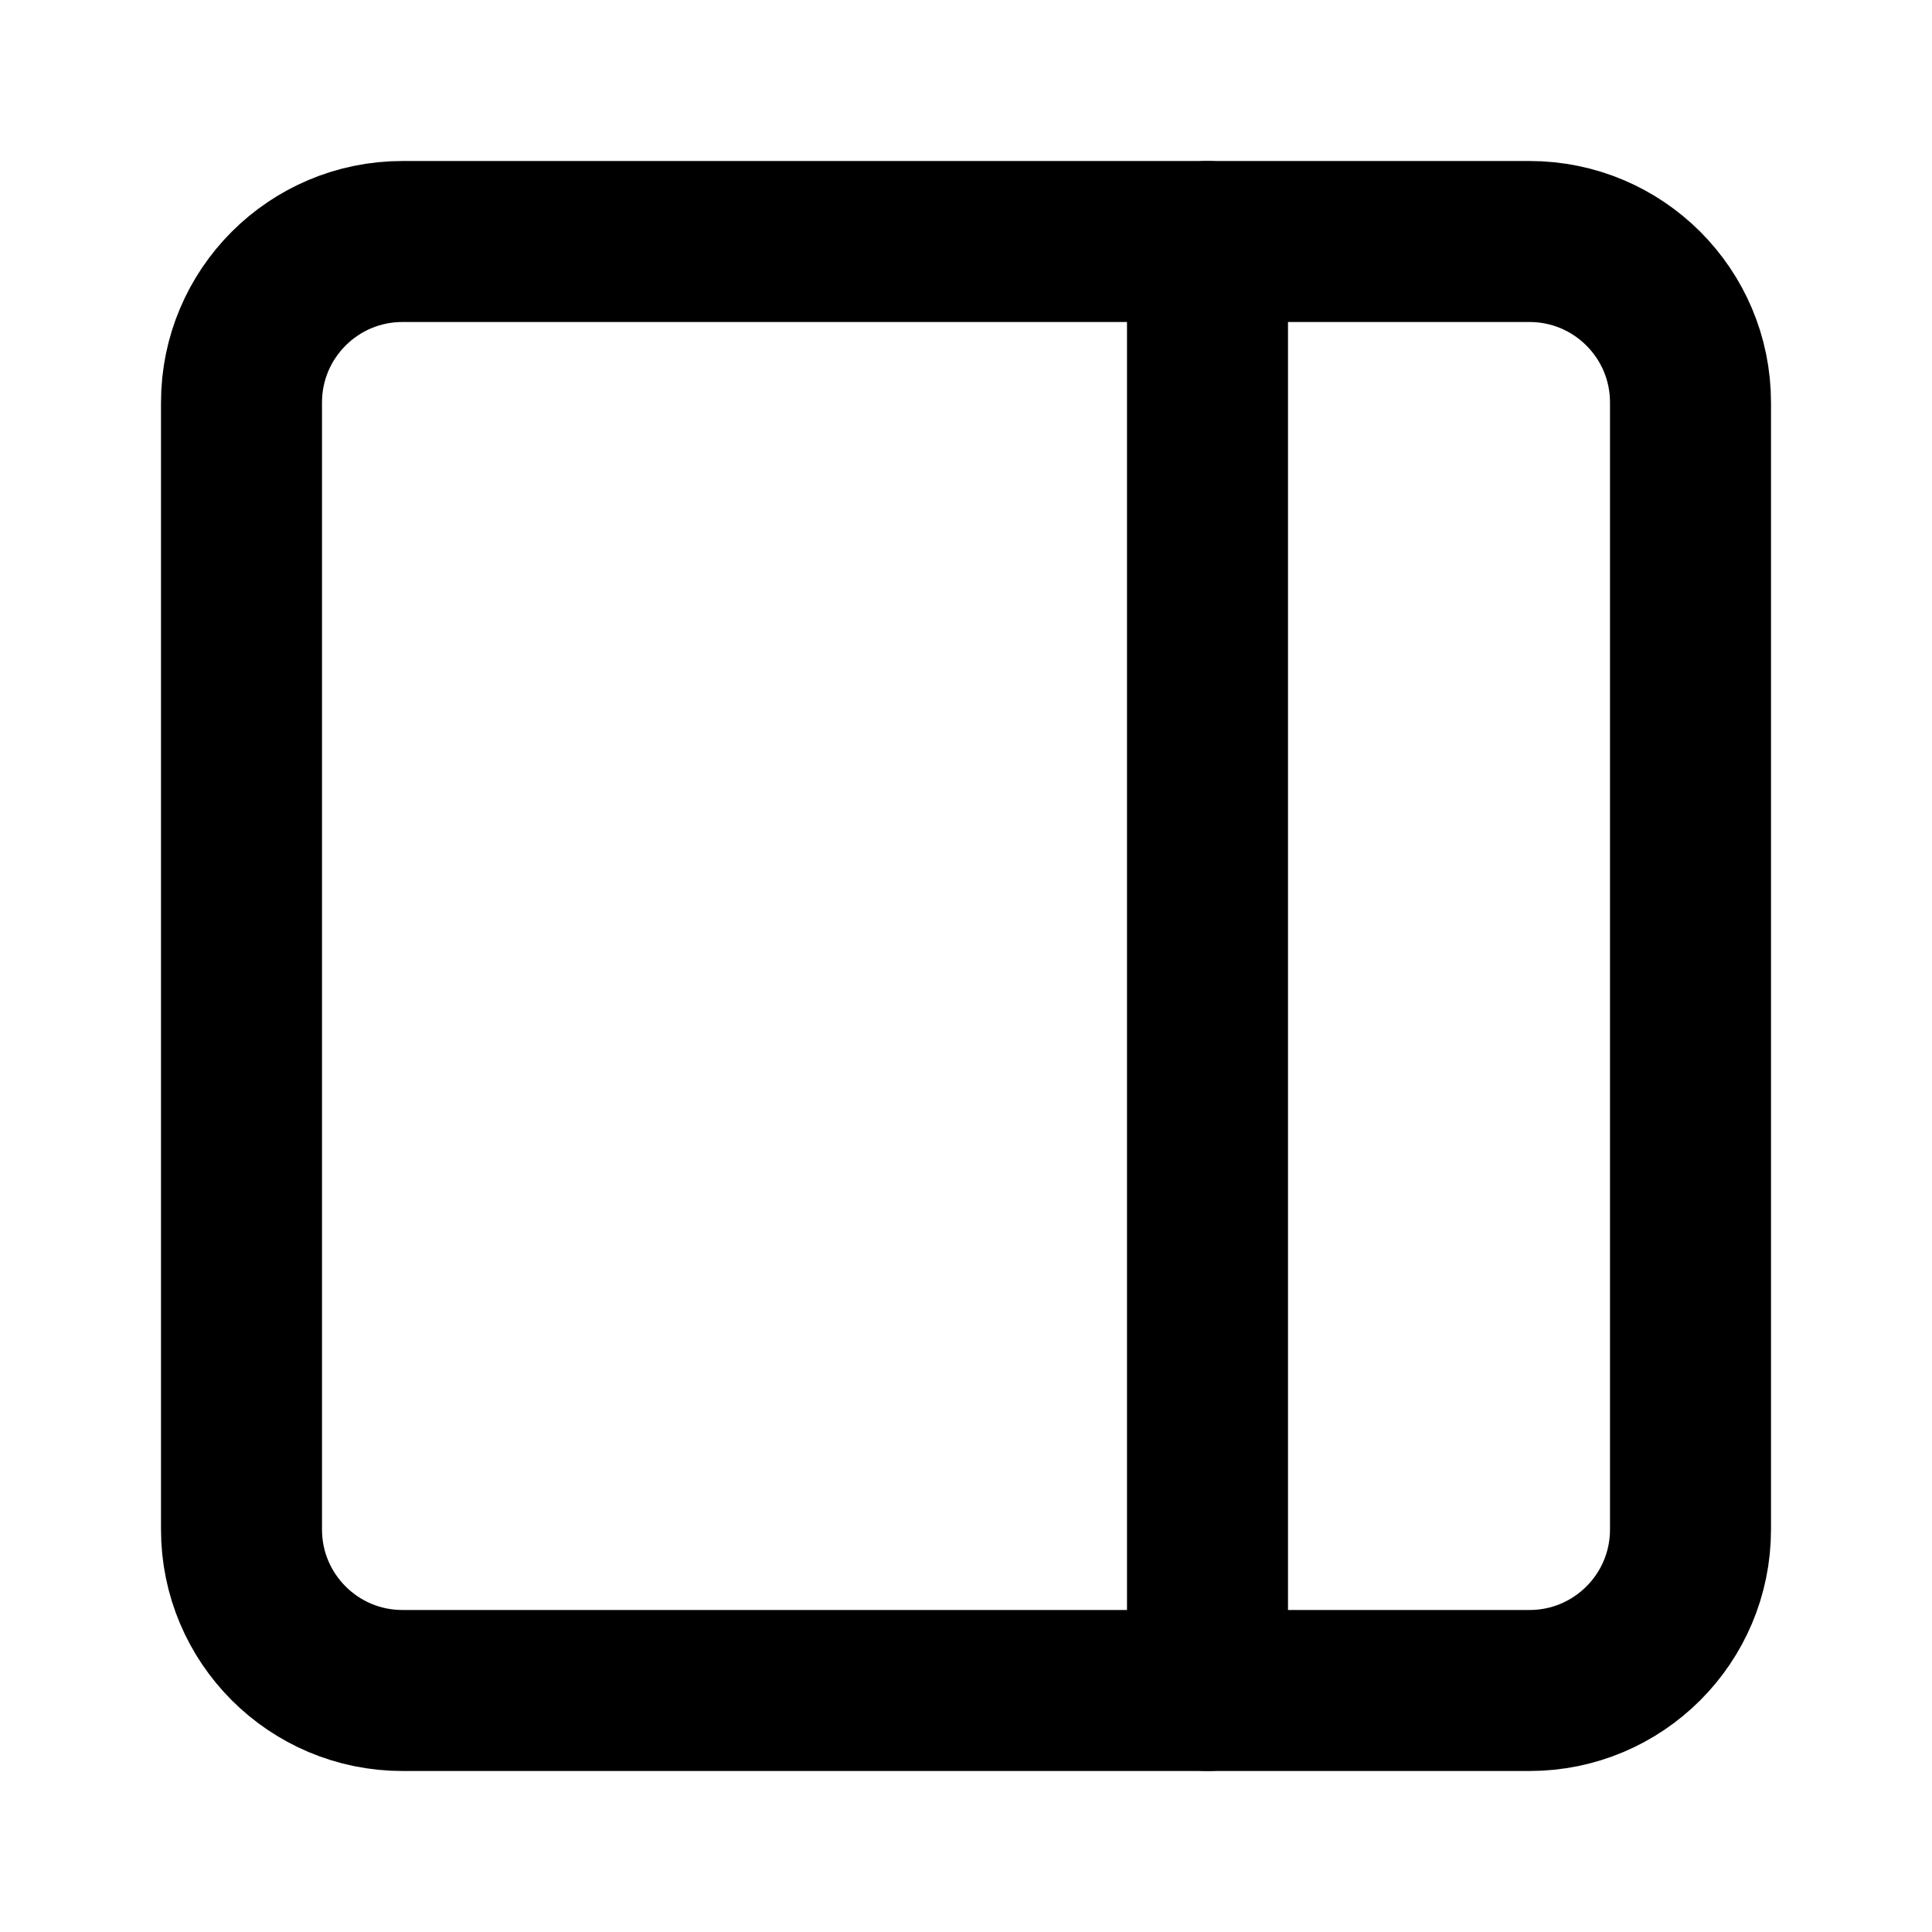
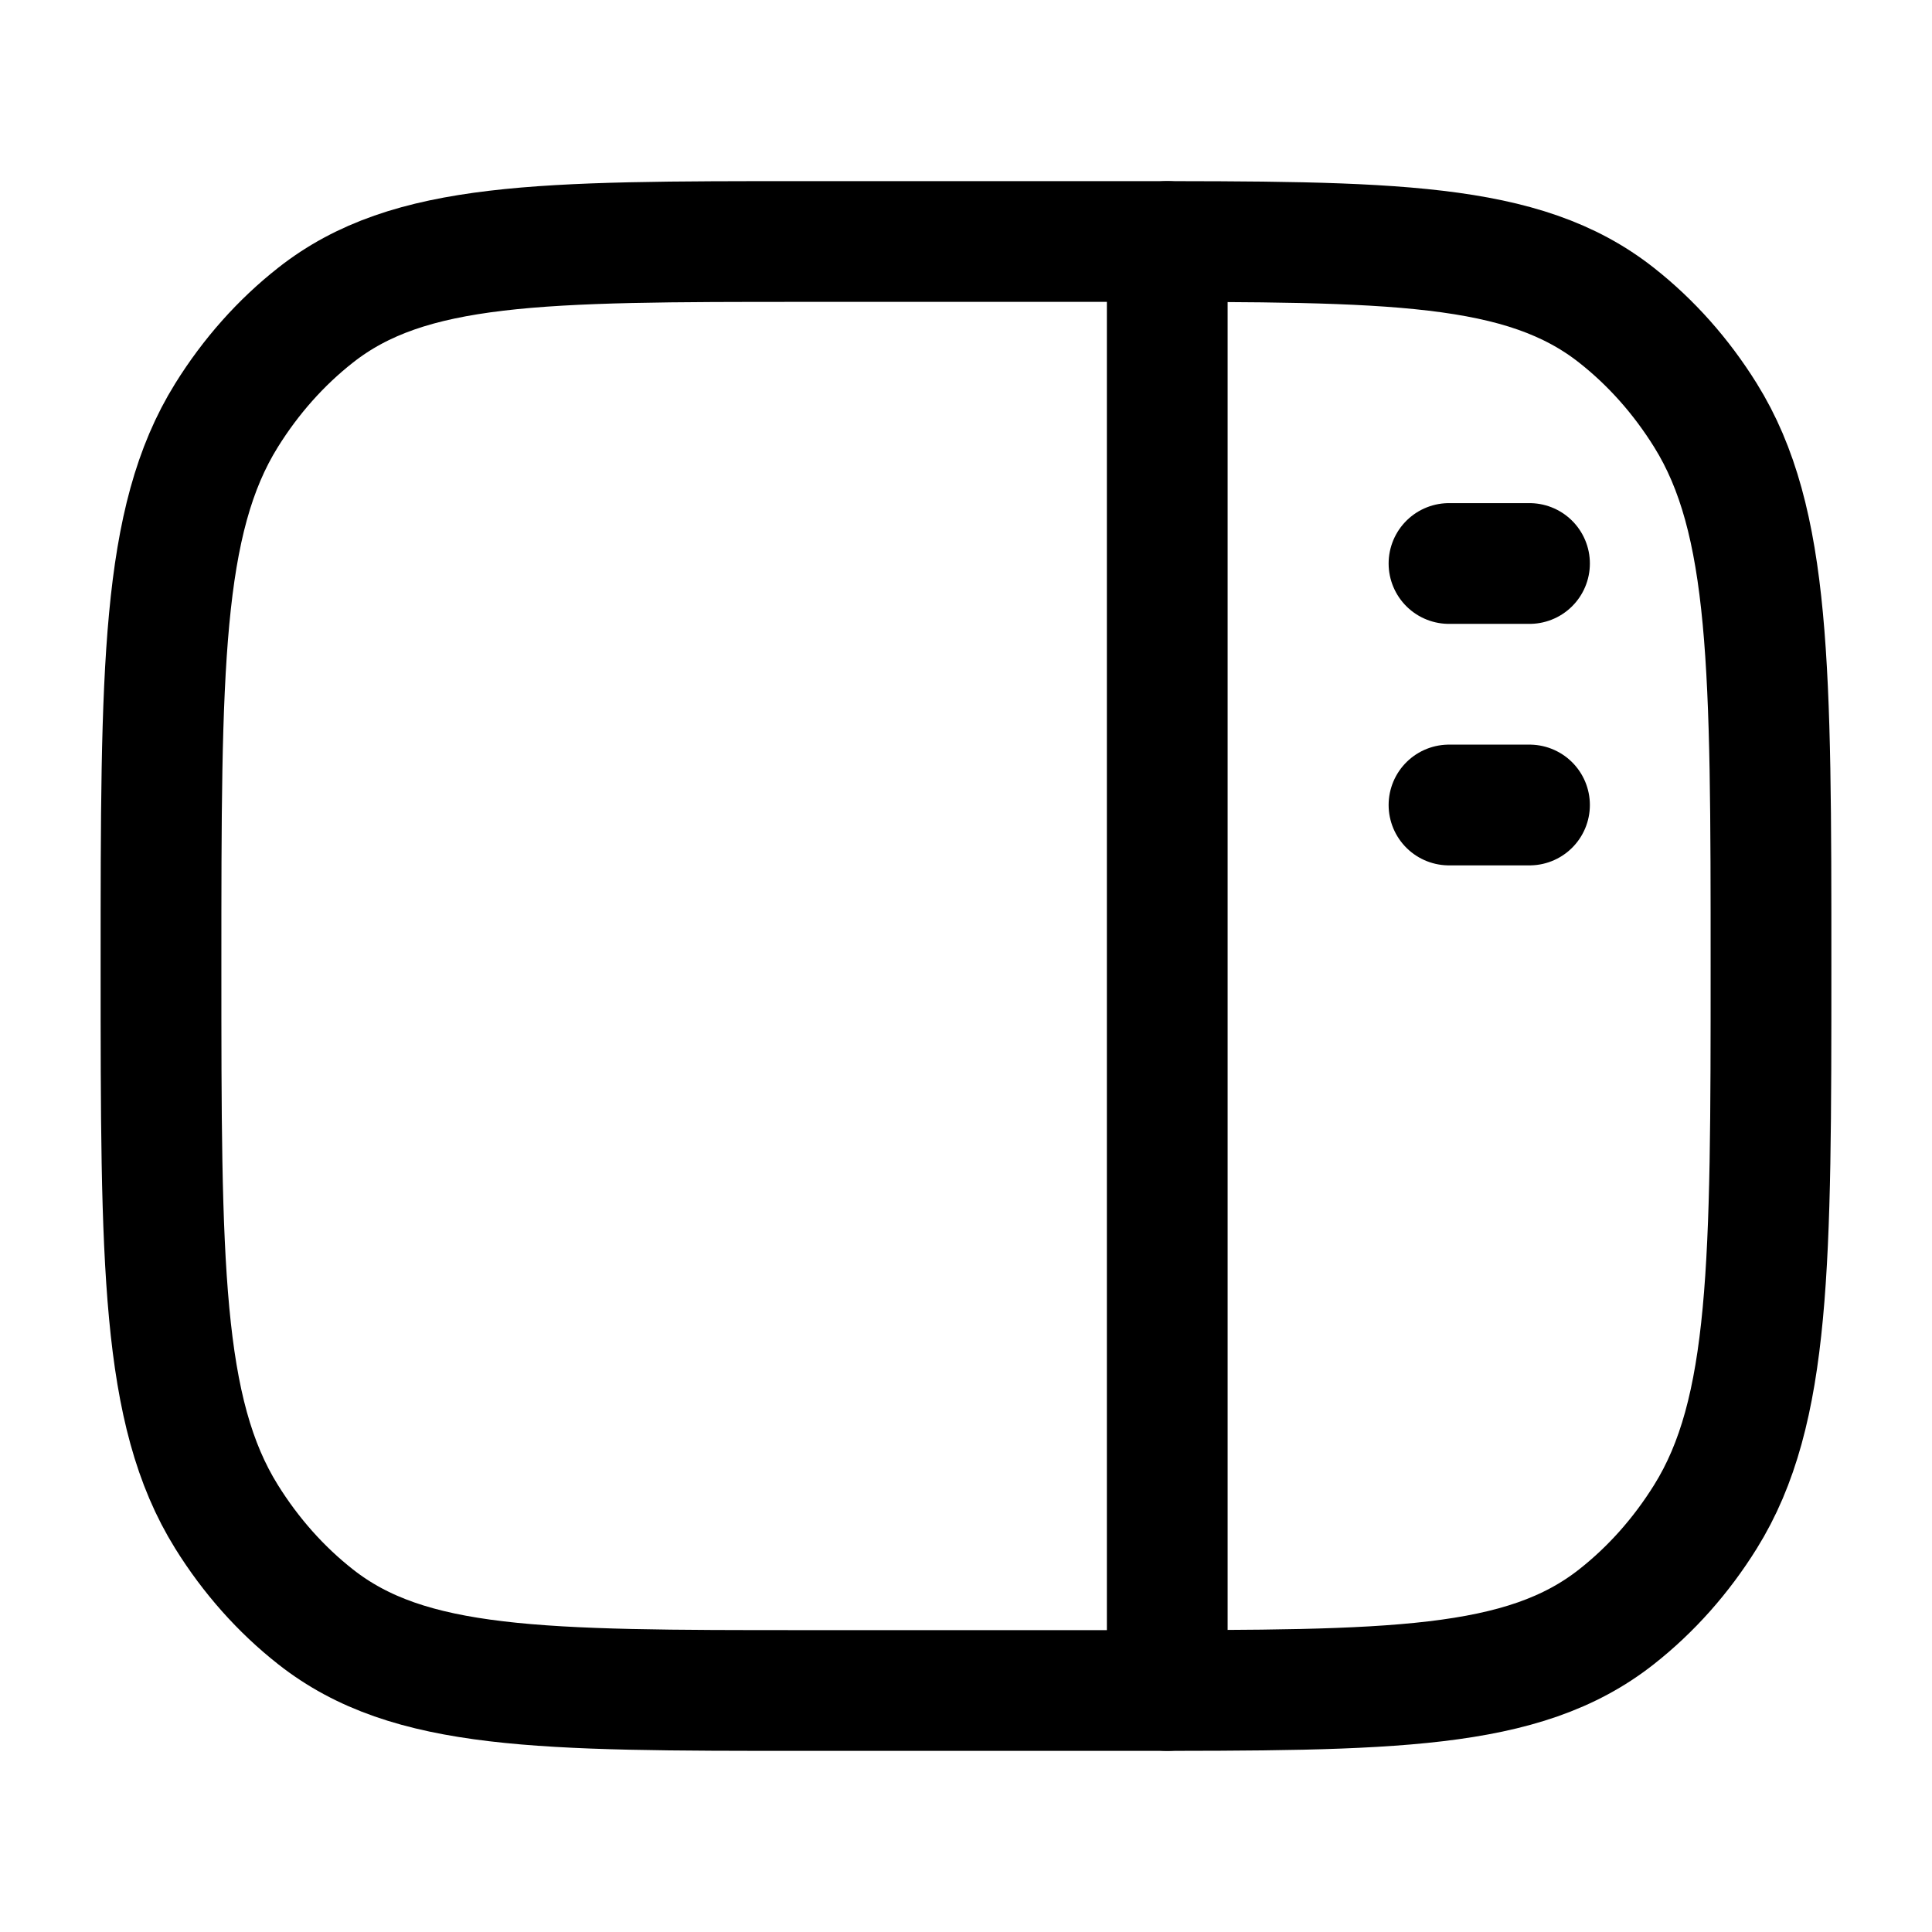
- <svg xmlns="http://www.w3.org/2000/svg" width="24" height="24" viewBox="0 0 24 24">
-   <g fill="none" stroke="currentColor" stroke-linecap="round" stroke-linejoin="round" stroke-width="2">
-     <rect width="18" height="18" x="3" y="3" rx="2" />
-     <path d="M15 3v18" />
-   </g>
+ <svg xmlns="http://www.w3.org/2000/svg" width="24" height="24" viewBox="0 0 24 24" fill="none" stroke="currentColor" stroke-width="1.5" stroke-linecap="round" stroke-linejoin="round">
+   <path d="M2 12C2 8.311 2 6.466 2.814 5.159C3.115 4.675 3.489 4.254 3.919 3.916C5.081 3 6.721 3 10 3H14C17.279 3 18.919 3 20.081 3.916C20.511 4.254 20.885 4.675 21.186 5.159C22 6.466 22 8.311 22 12C22 15.689 22 17.534 21.186 18.841C20.885 19.325 20.511 19.746 20.081 20.084C18.919 21 17.279 21 14 21H10C6.721 21 5.081 21 3.919 20.084C3.489 19.746 3.115 19.325 2.814 18.841C2 17.534 2 15.689 2 12Z" stroke="currentColor" stroke-width="1.5" />
+   <path d="M14.5 3L14.5 21" stroke="currentColor" stroke-linejoin="round" stroke-width="1.5" />
+   <path d="M18 7H19M18 10H19" stroke="currentColor" stroke-linecap="round" stroke-linejoin="round" stroke-width="1.5" />
</svg>
